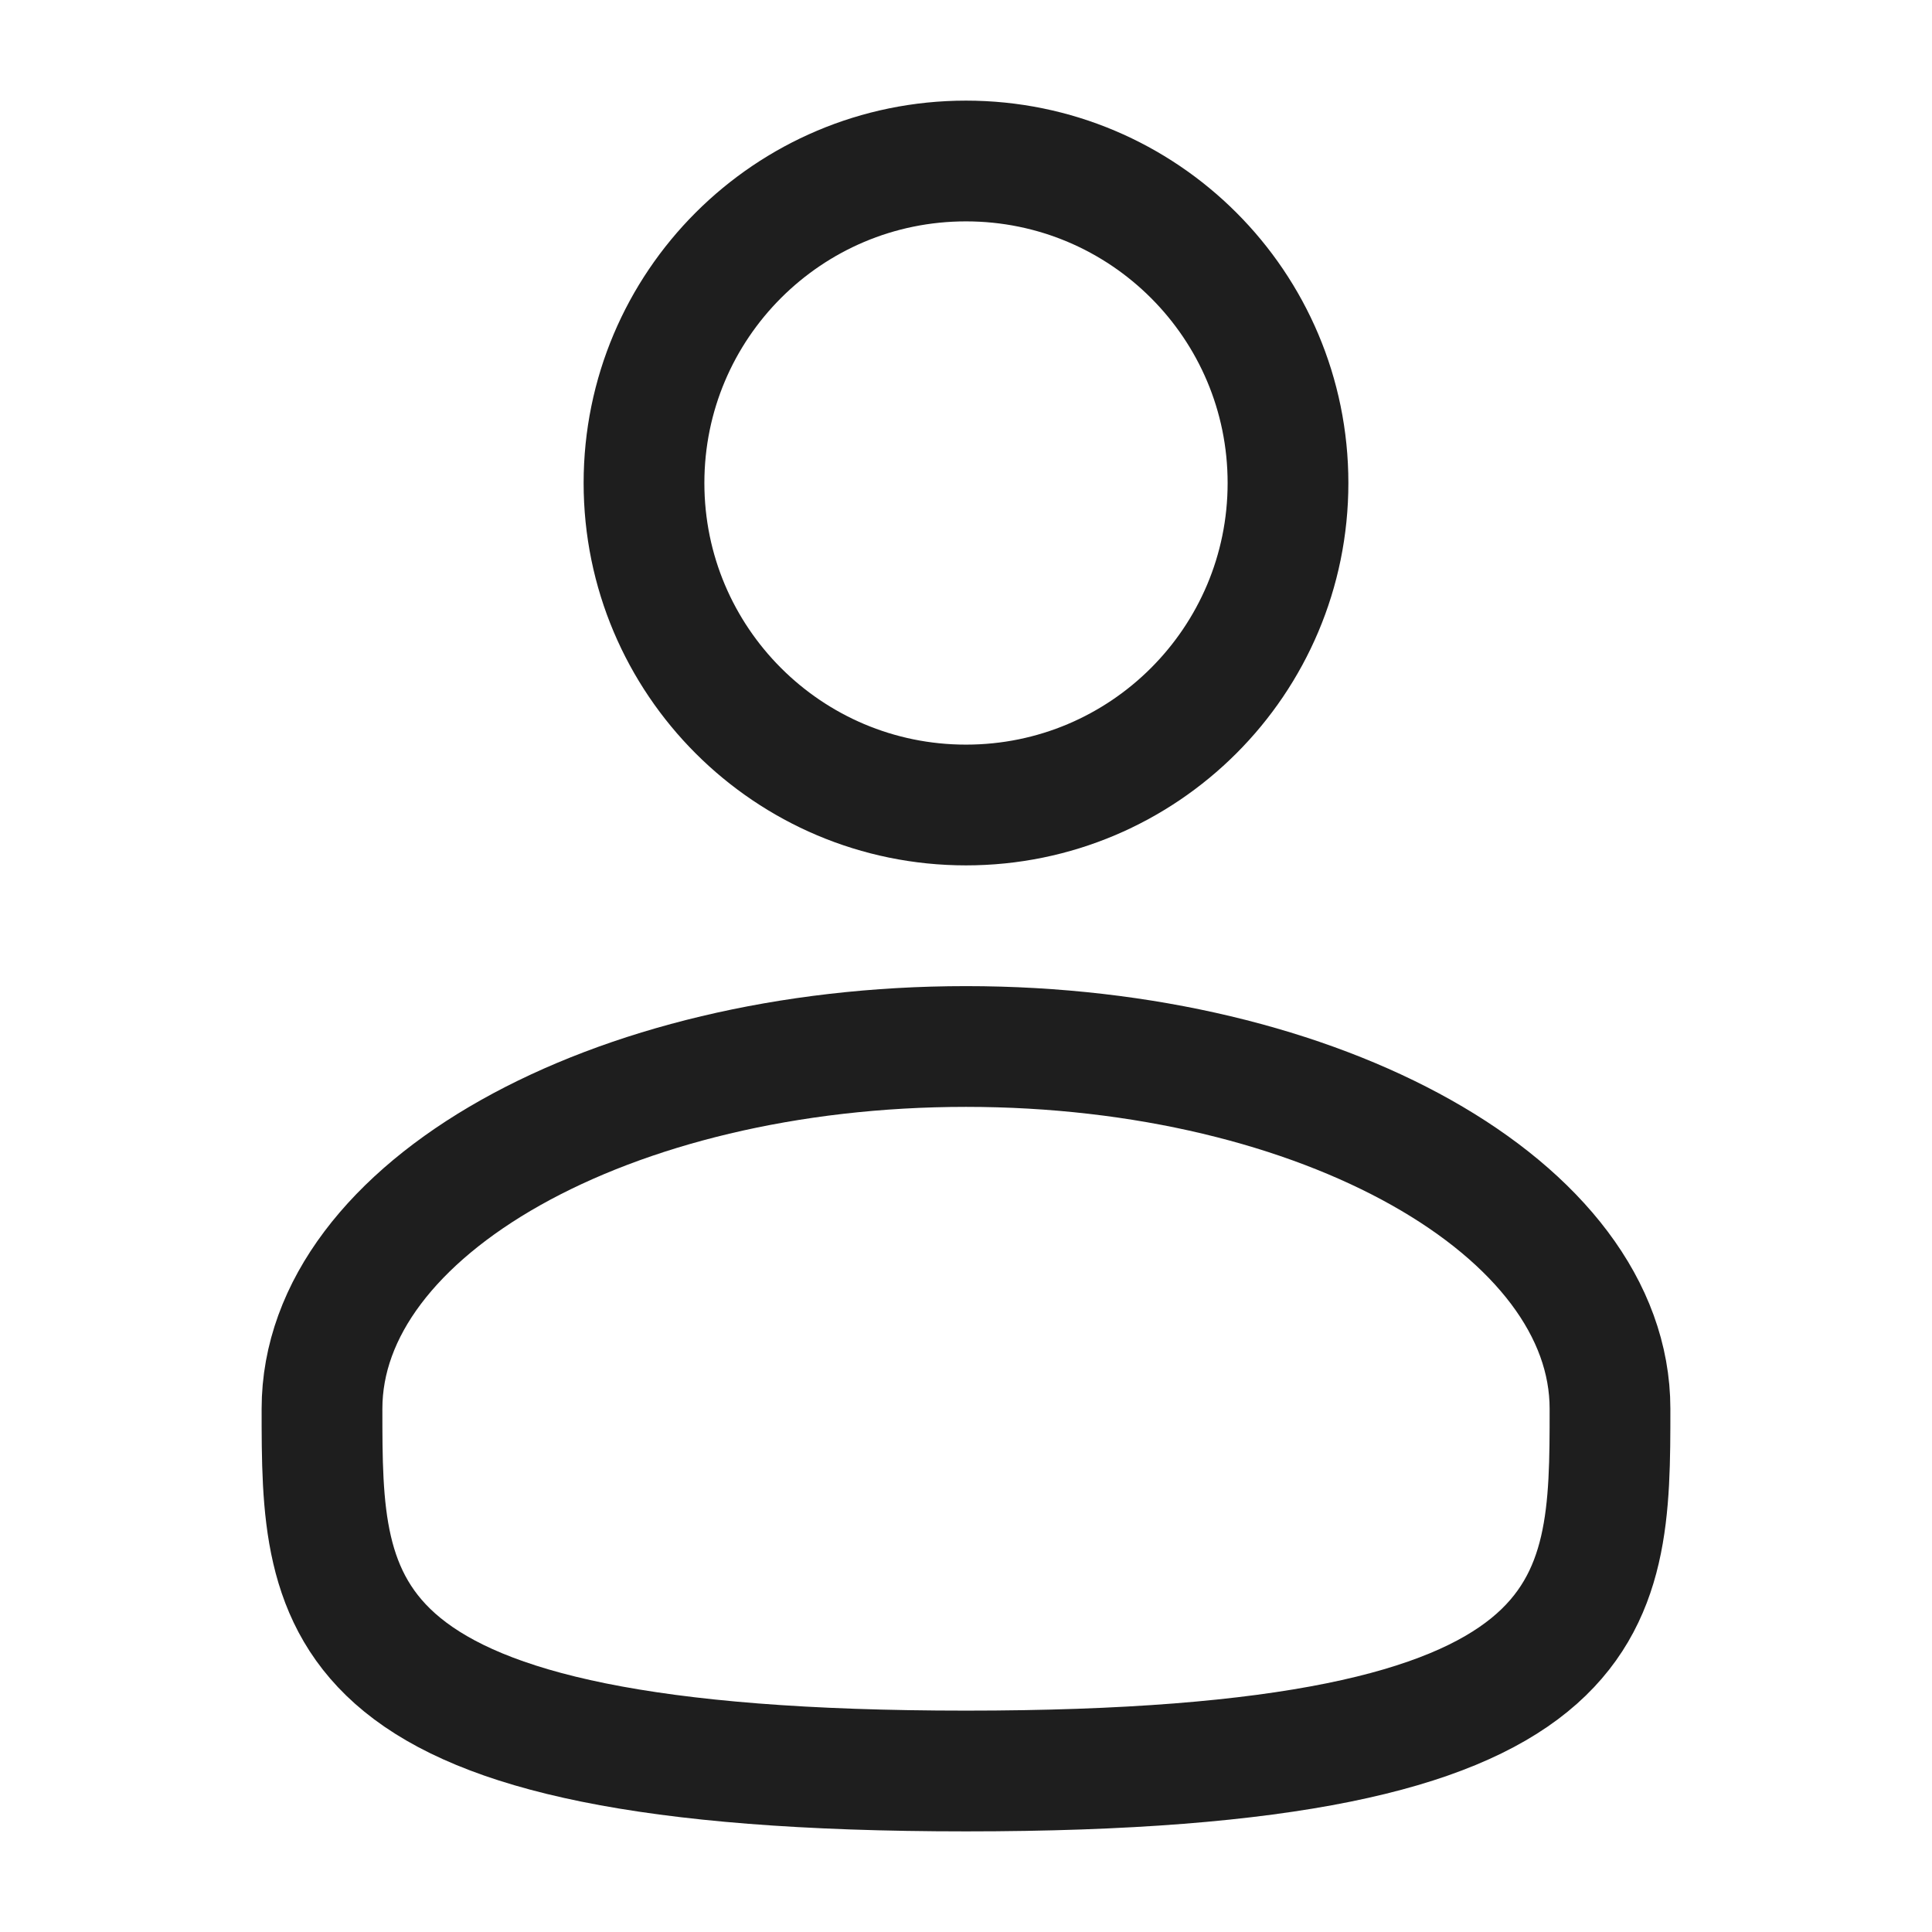
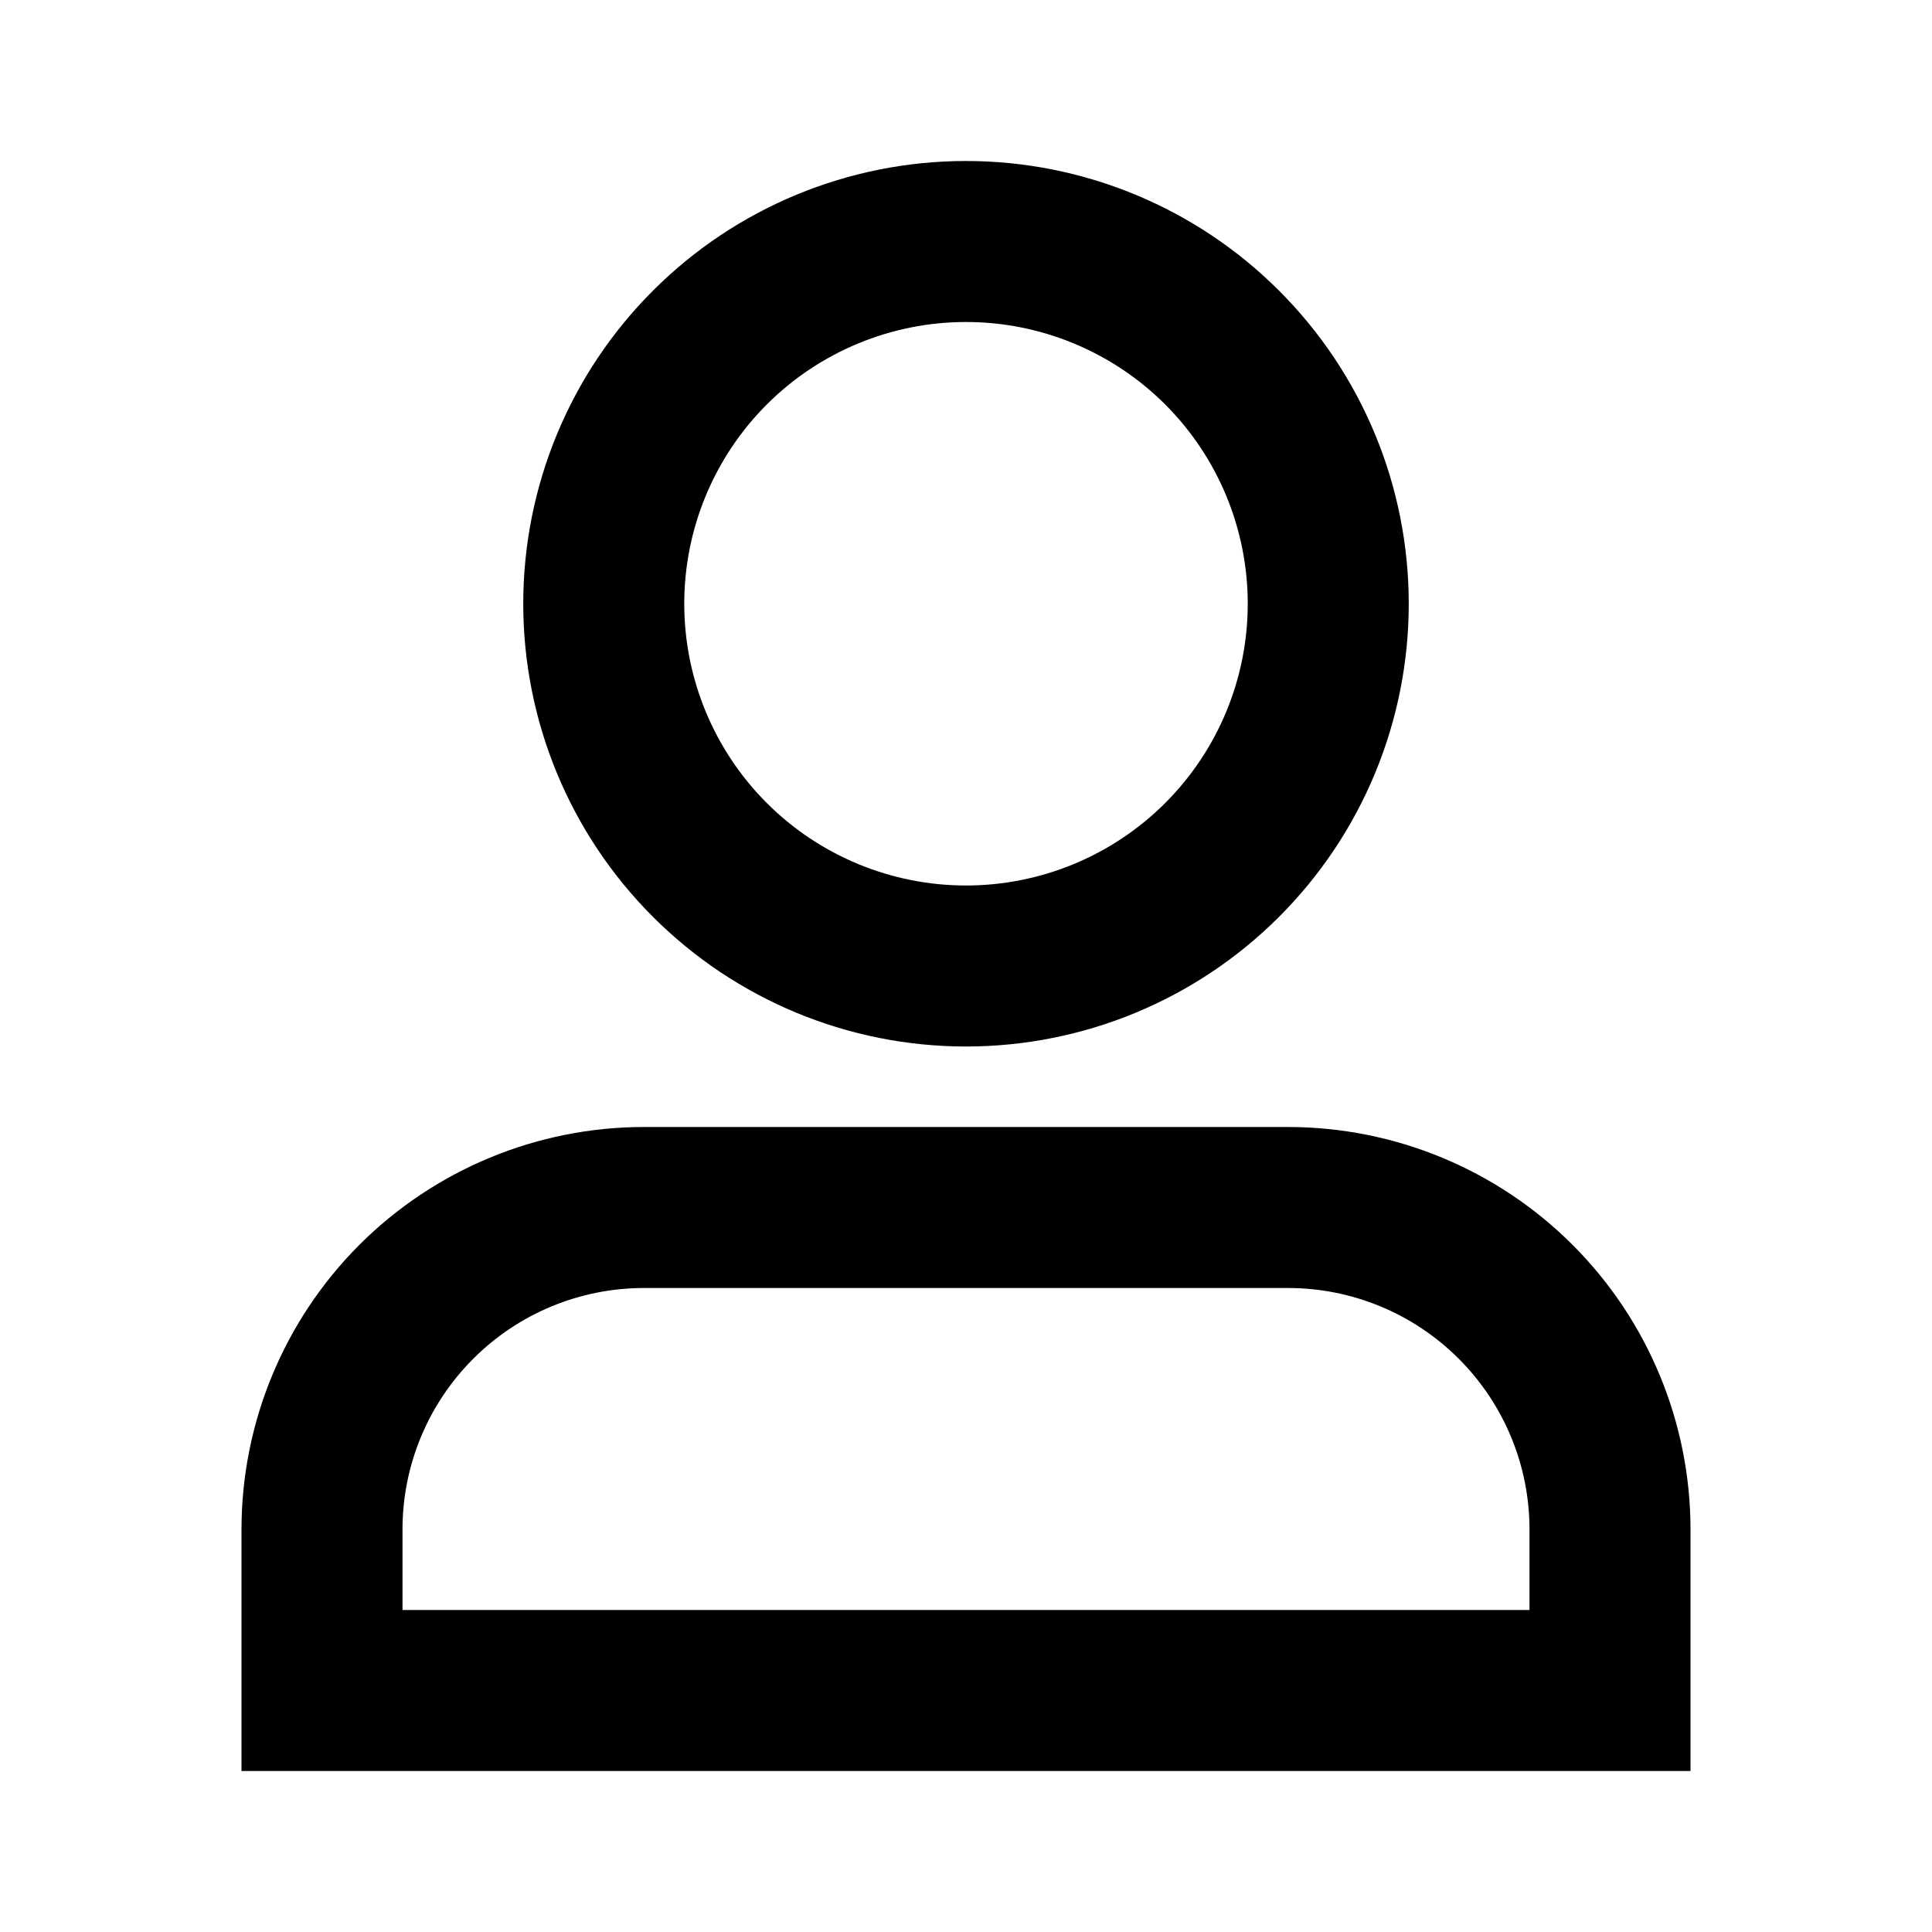
<svg xmlns="http://www.w3.org/2000/svg" width="24" height="24" viewBox="0 0 24 24" fill="none">
-   <path d="M12 10C14.209 10 16 8.209 16 6C16 3.791 14.209 2 12 2C9.791 2 8 3.791 8 6C8 8.209 9.791 10 12 10Z" stroke="#1E1E1E" stroke-width="1.5" />
-   <path d="M20 17.5C20 19.985 20 22 12 22C4 22 4 19.985 4 17.5C4 15.015 7.582 13 12 13C16.418 13 20 15.015 20 17.5Z" stroke="#1E1E1E" stroke-width="1.5" />
+   <path d="M12 4C11.072 4 10.181 4.369 9.525 5.025C8.869 5.681 8.5 6.572 8.5 7.5C8.5 8.428 8.869 9.319 9.525 9.975C10.181 10.631 11.072 11 12 11C12.928 11 13.819 10.631 14.475 9.975C15.131 9.319 15.5 8.428 15.5 7.5C15.5 6.572 15.131 5.681 14.475 5.025C13.819 4.369 12.928 4 12 4ZM6.5 7.5C6.5 6.041 7.079 4.642 8.111 3.611C9.142 2.579 10.541 2 12 2C13.459 2 14.858 2.579 15.889 3.611C16.921 4.642 17.5 6.041 17.5 7.5C17.5 8.959 16.921 10.358 15.889 11.389C14.858 12.421 13.459 13 12 13C10.541 13 9.142 12.421 8.111 11.389C7.079 10.358 6.5 8.959 6.5 7.5ZM3 19C3 17.674 3.527 16.402 4.464 15.464C5.402 14.527 6.674 14 8 14H16C17.326 14 18.598 14.527 19.535 15.464C20.473 16.402 21 17.674 21 19V22H3V19ZM8 16C7.204 16 6.441 16.316 5.879 16.879C5.316 17.441 5 18.204 5 19V20H19V19C19 18.204 18.684 17.441 18.121 16.879C17.559 16.316 16.796 16 16 16H8Z" fill="black" />
</svg>
